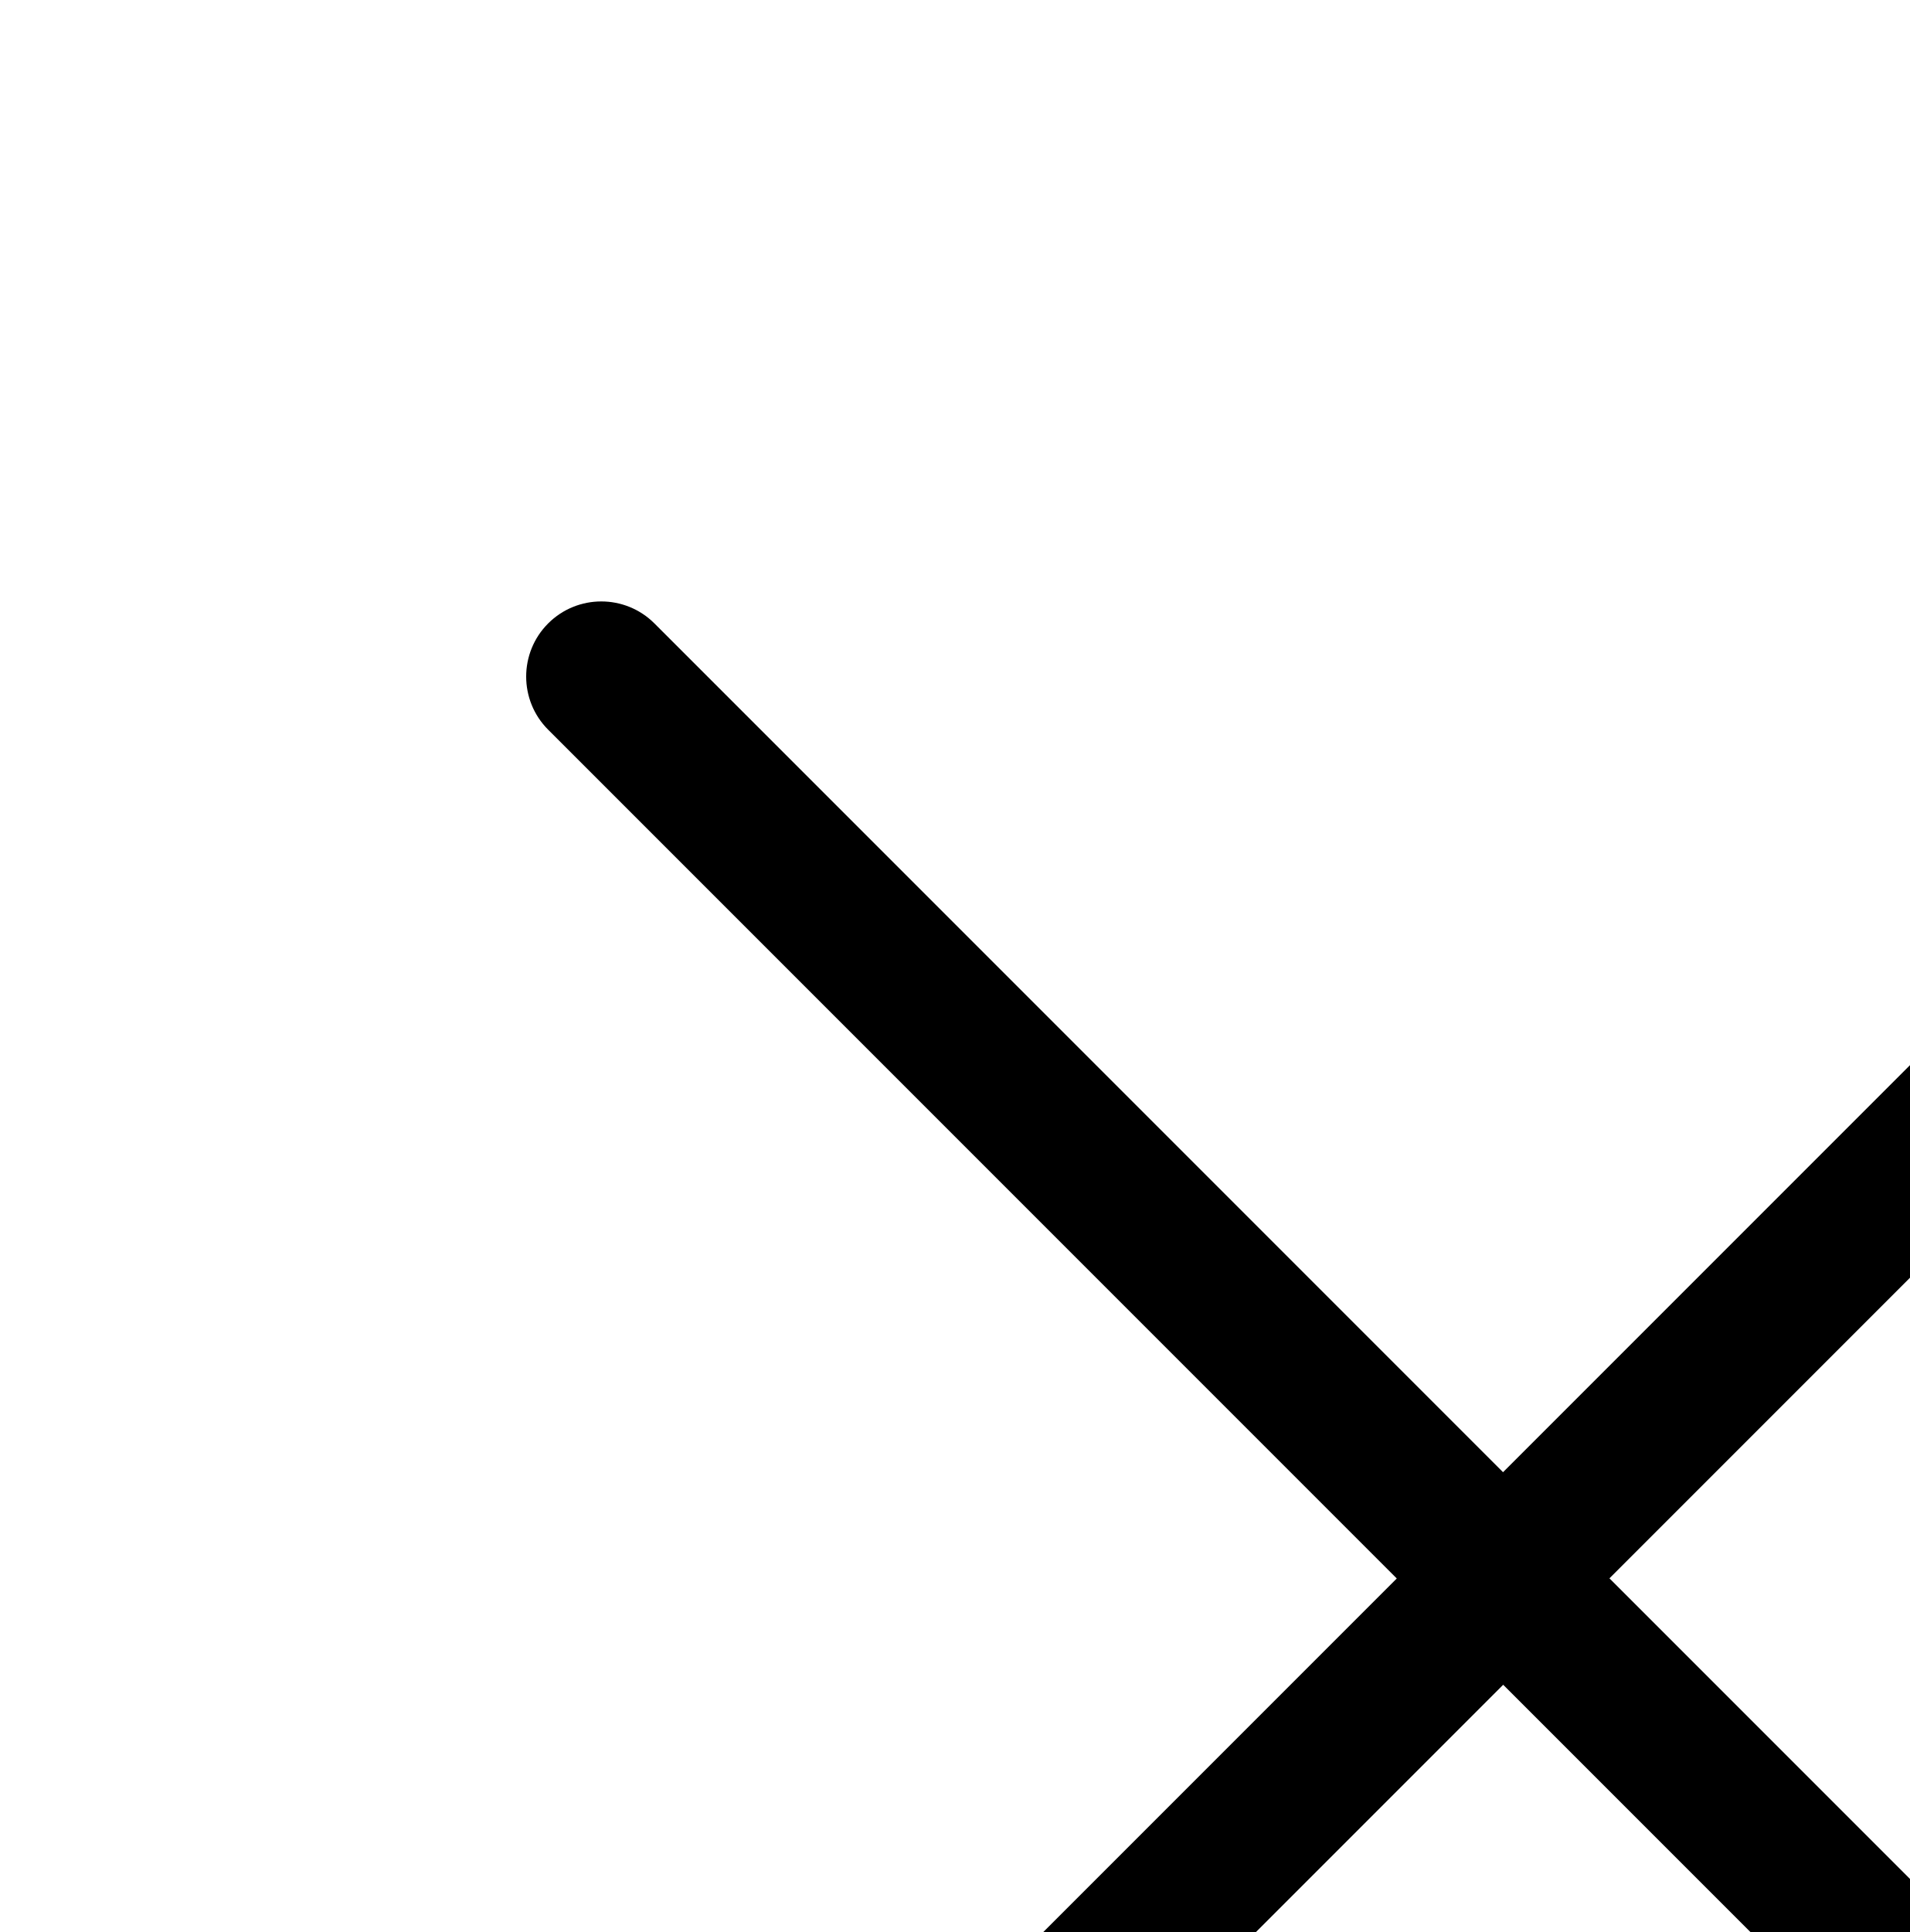
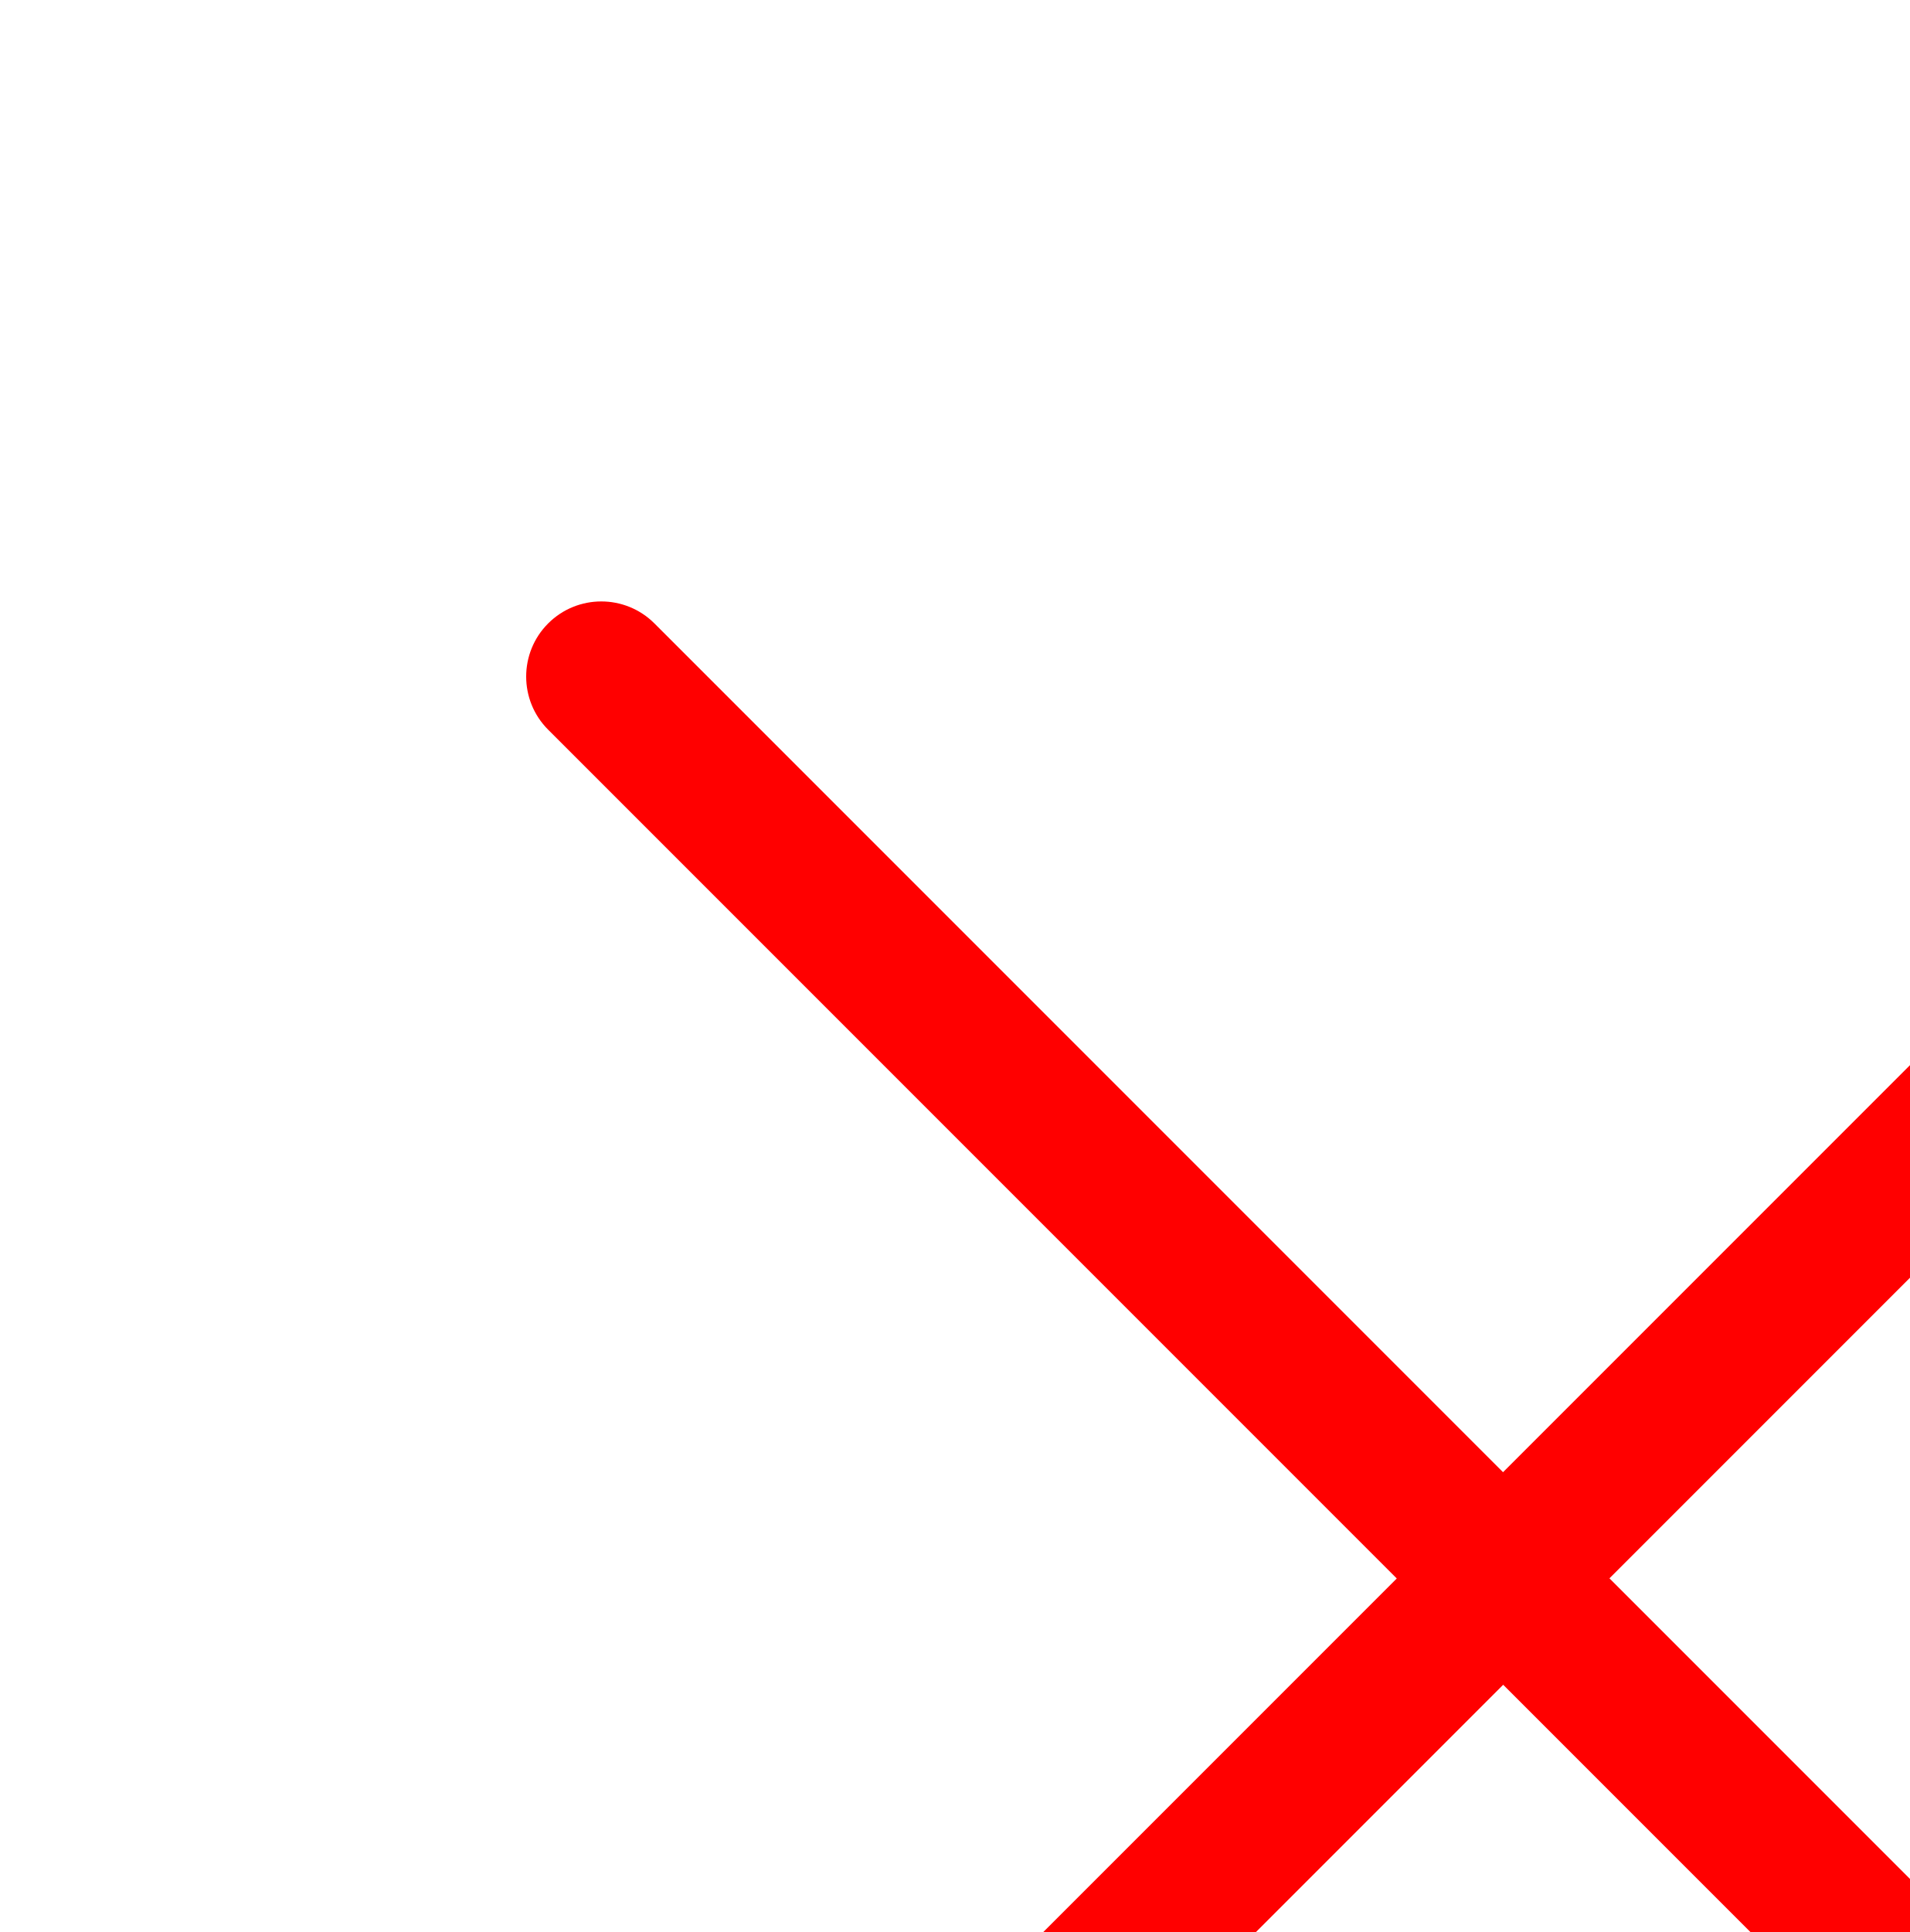
<svg xmlns="http://www.w3.org/2000/svg">
-   <g fill="#000">
+   <g fill="red">
    <g id="cancel" viewBox="0 0 20 20">
      <path d="M10.707 10.5l5.646-5.646c0.195-0.195 0.195-0.512 0-0.707s-0.512-0.195-0.707 0l-5.646 5.646-5.646-5.646c-0.195-0.195-0.512-0.195-0.707 0s-0.195 0.512 0 0.707l5.646 5.646-5.646 5.646c-0.195 0.195-0.195 0.512 0 0.707 0.098 0.098 0.226 0.146 0.354 0.146s0.256-0.049 0.354-0.146l5.646-5.646 5.646 5.646c0.098 0.098 0.226 0.146 0.354 0.146s0.256-0.049 0.354-0.146c0.195-0.195 0.195-0.512 0-0.707l-5.646-5.646z" stroke="none" />
    </g>
  </g>
</svg>
